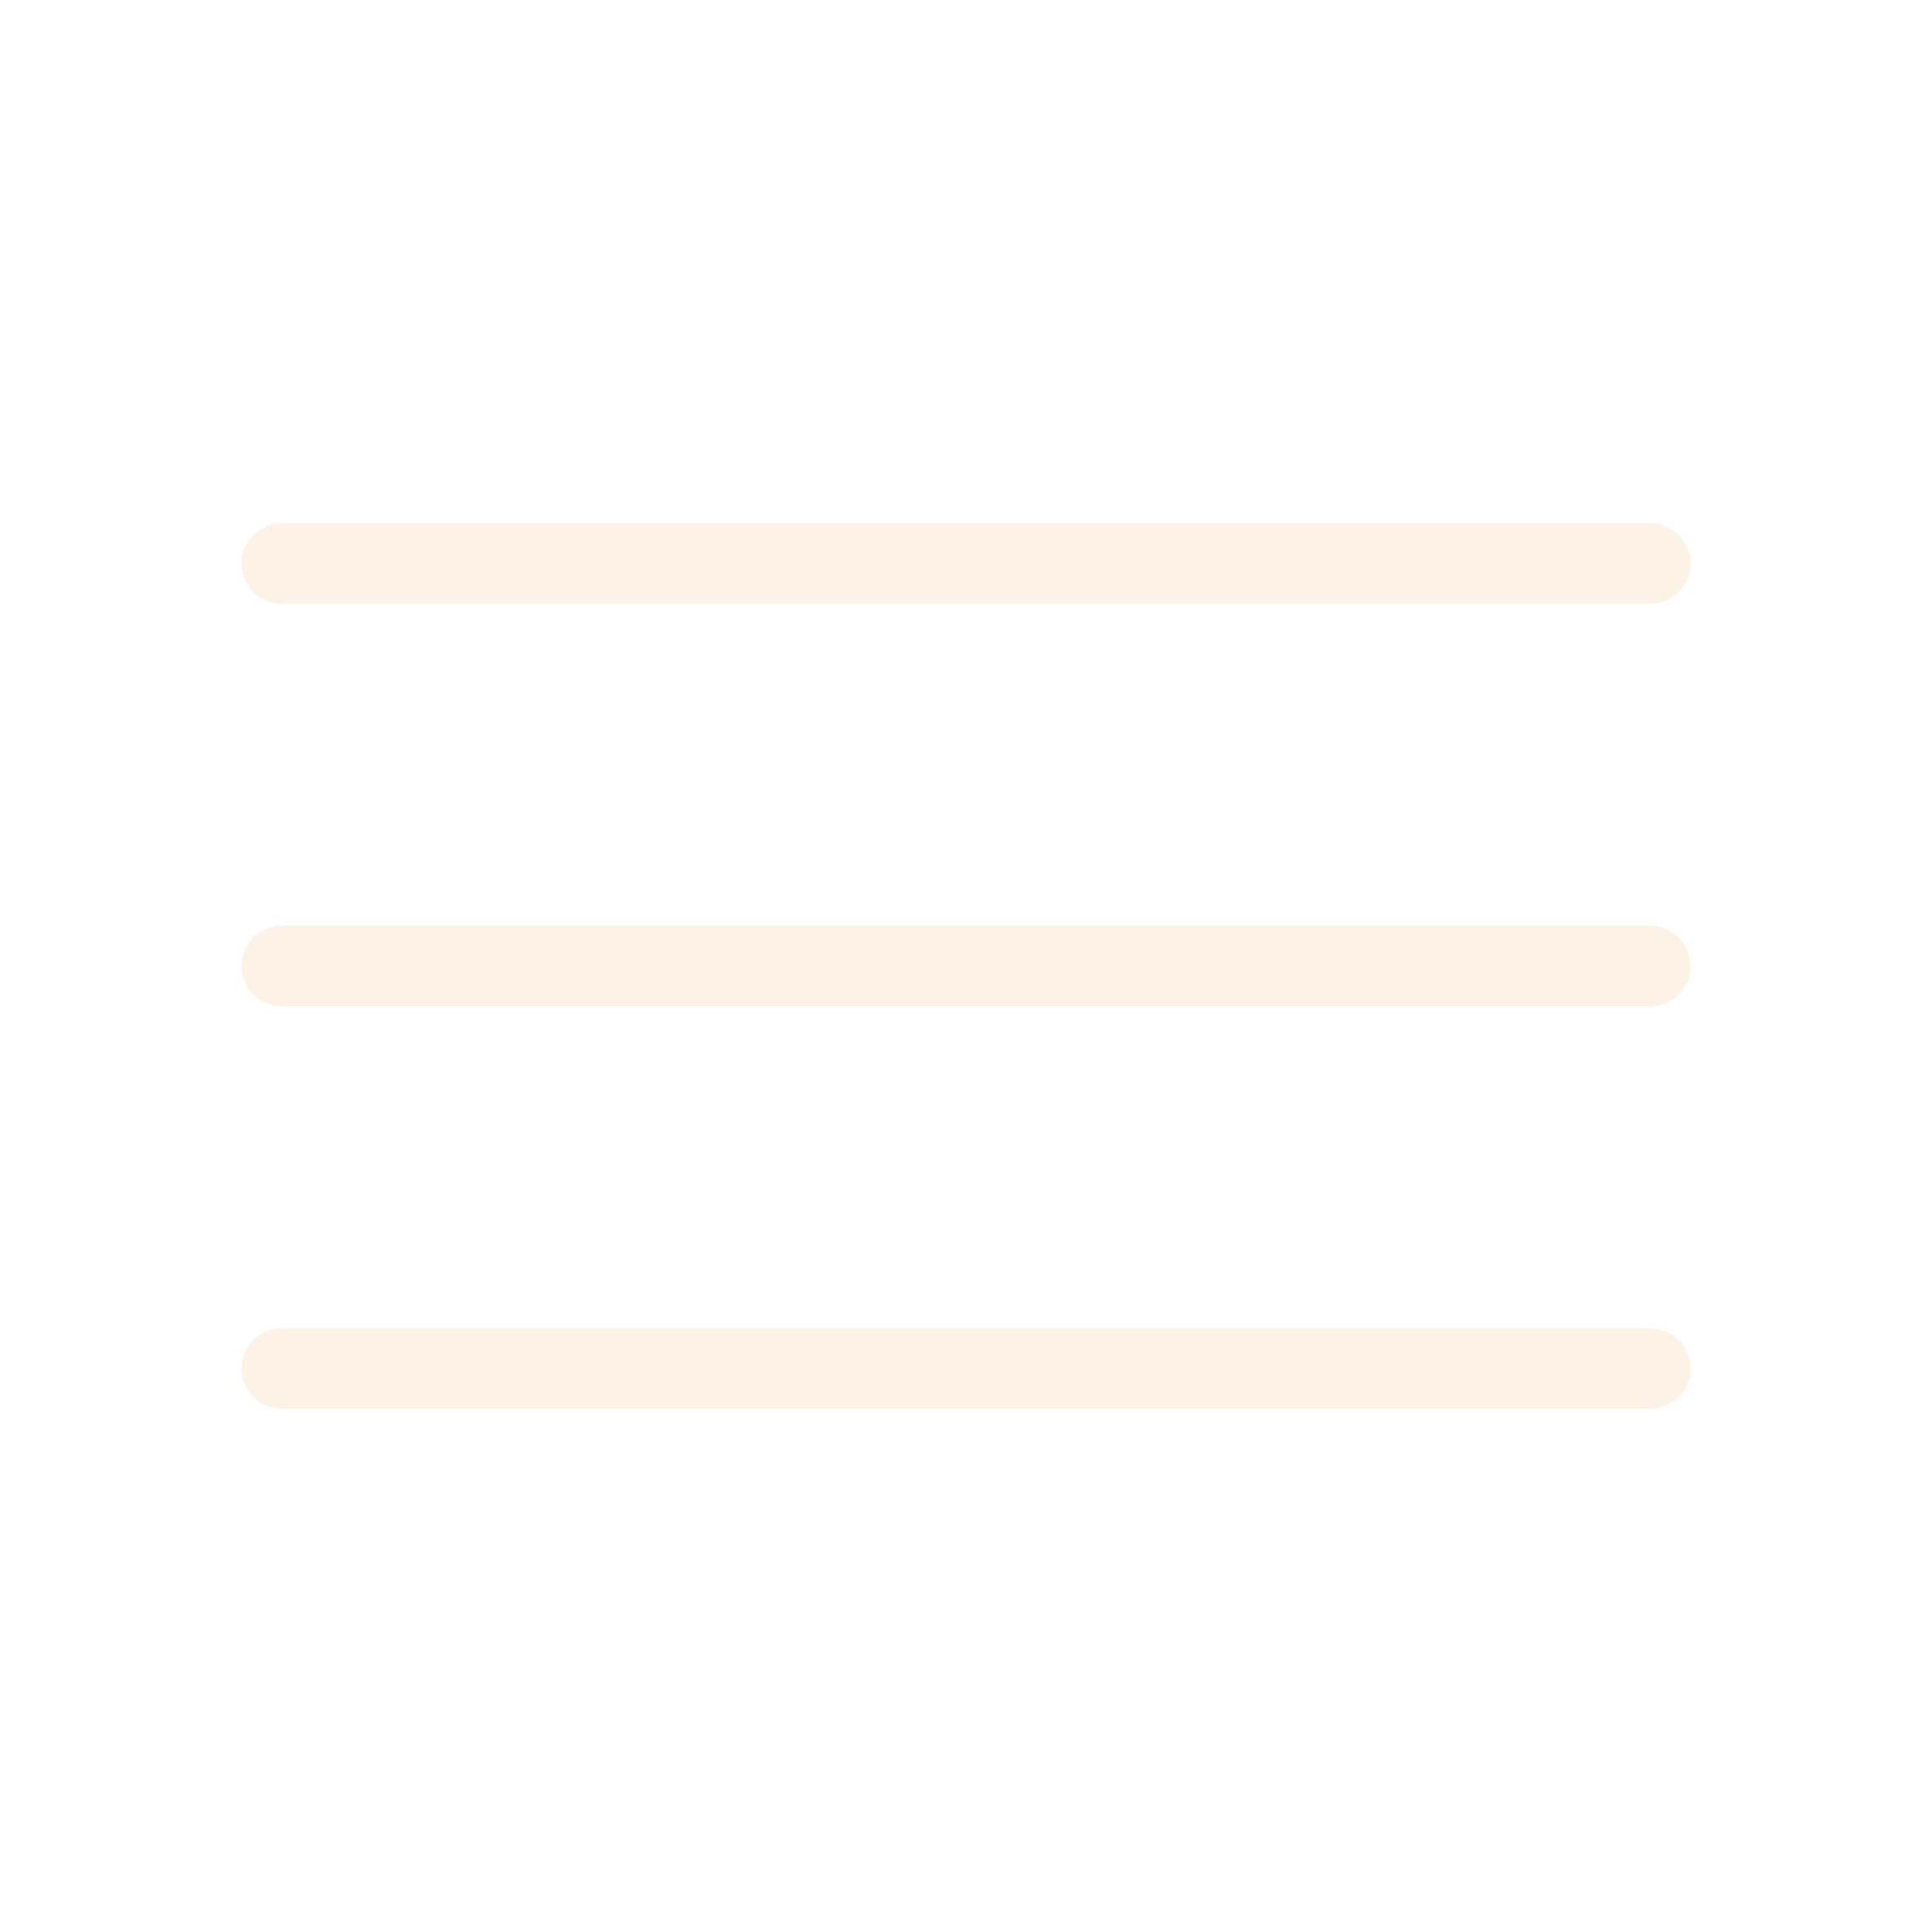
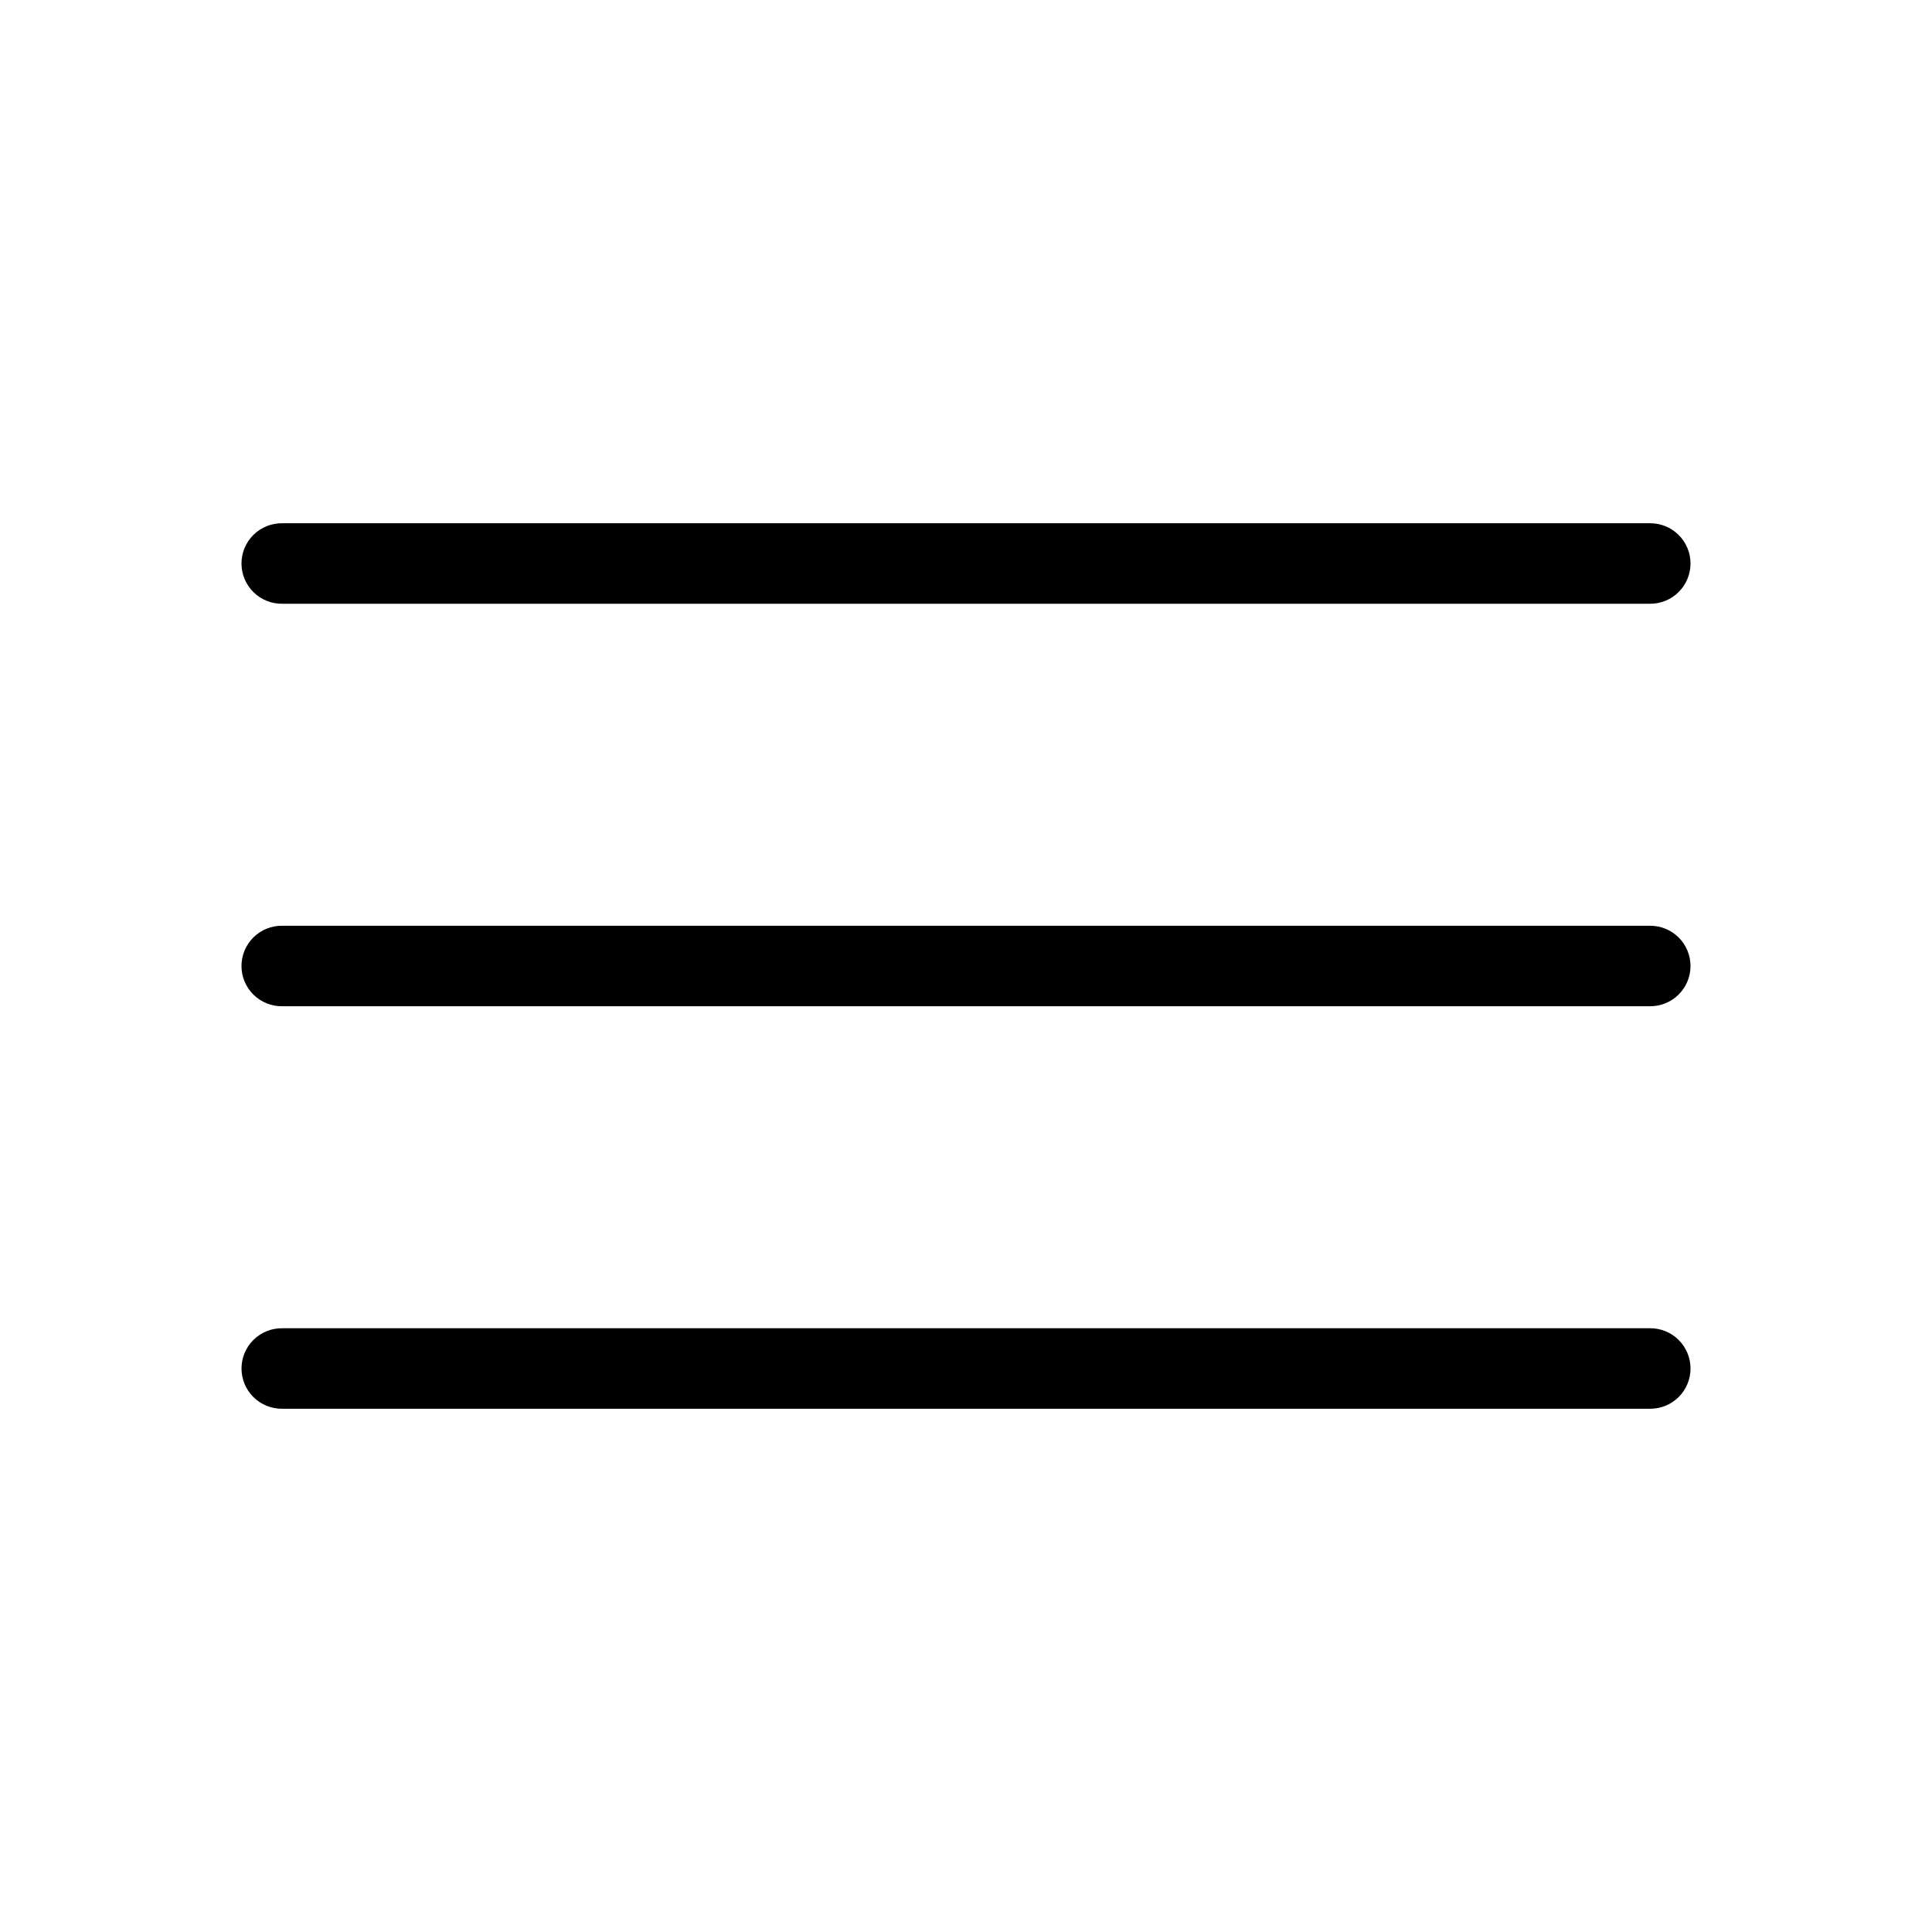
<svg xmlns="http://www.w3.org/2000/svg" width="1200pt" height="1200pt" version="1.1" viewBox="0 0 1200 1200">
-   <g fill="#fcf3e6">
-     <path d="m175.35 575c-6.691-0.094-13.145 2.496-17.91 7.195-4.766 4.699-7.449 11.113-7.449 17.805s2.684 13.105 7.449 17.805c4.766 4.699 11.219 7.289 17.91 7.195h849.3-0.004c6.691 0.094 13.145-2.496 17.91-7.195 4.766-4.699 7.449-11.113 7.449-17.805s-2.684-13.105-7.449-17.805c-4.766-4.699-11.219-7.289-17.91-7.195z" />
-     <path d="m175.35 325c-6.691-0.094-13.145 2.496-17.91 7.195-4.766 4.699-7.449 11.113-7.449 17.805s2.684 13.105 7.449 17.805c4.766 4.699 11.219 7.289 17.91 7.195h849.3-0.004c6.691 0.094 13.145-2.496 17.91-7.195 4.766-4.699 7.449-11.113 7.449-17.805s-2.684-13.105-7.449-17.805c-4.766-4.699-11.219-7.289-17.91-7.195z" />
-     <path d="m175.36 825c-6.691-0.094-13.141 2.496-17.906 7.195-4.766 4.699-7.449 11.113-7.449 17.805s2.684 13.105 7.449 17.805c4.766 4.699 11.215 7.289 17.906 7.195h849.3c6.691 0.094 13.141-2.496 17.906-7.195 4.766-4.699 7.449-11.113 7.449-17.805s-2.684-13.105-7.449-17.805c-4.766-4.699-11.215-7.289-17.906-7.195z" />
-   </g>
+   <path d="m175.35 575c-6.691-0.094-13.145 2.496-17.91 7.195-4.766 4.699-7.449 11.113-7.449 17.805s2.684 13.105 7.449 17.805c4.766 4.699 11.219 7.289 17.91 7.195h849.3-0.004c6.691 0.094 13.145-2.496 17.91-7.195 4.766-4.699 7.449-11.113 7.449-17.805s-2.684-13.105-7.449-17.805c-4.766-4.699-11.219-7.289-17.91-7.195z" fill="currentColor" />
+   <path d="m175.35 325c-6.691-0.094-13.145 2.496-17.91 7.195-4.766 4.699-7.449 11.113-7.449 17.805s2.684 13.105 7.449 17.805c4.766 4.699 11.219 7.289 17.91 7.195h849.3-0.004c6.691 0.094 13.145-2.496 17.91-7.195 4.766-4.699 7.449-11.113 7.449-17.805s-2.684-13.105-7.449-17.805c-4.766-4.699-11.219-7.289-17.91-7.195z" fill="currentColor" />
+   <path d="m175.36 825c-6.691-0.094-13.141 2.496-17.906 7.195-4.766 4.699-7.449 11.113-7.449 17.805s2.684 13.105 7.449 17.805c4.766 4.699 11.215 7.289 17.906 7.195h849.3c6.691 0.094 13.141-2.496 17.906-7.195 4.766-4.699 7.449-11.113 7.449-17.805s-2.684-13.105-7.449-17.805c-4.766-4.699-11.215-7.289-17.906-7.195z" fill="currentColor" />
</svg>
